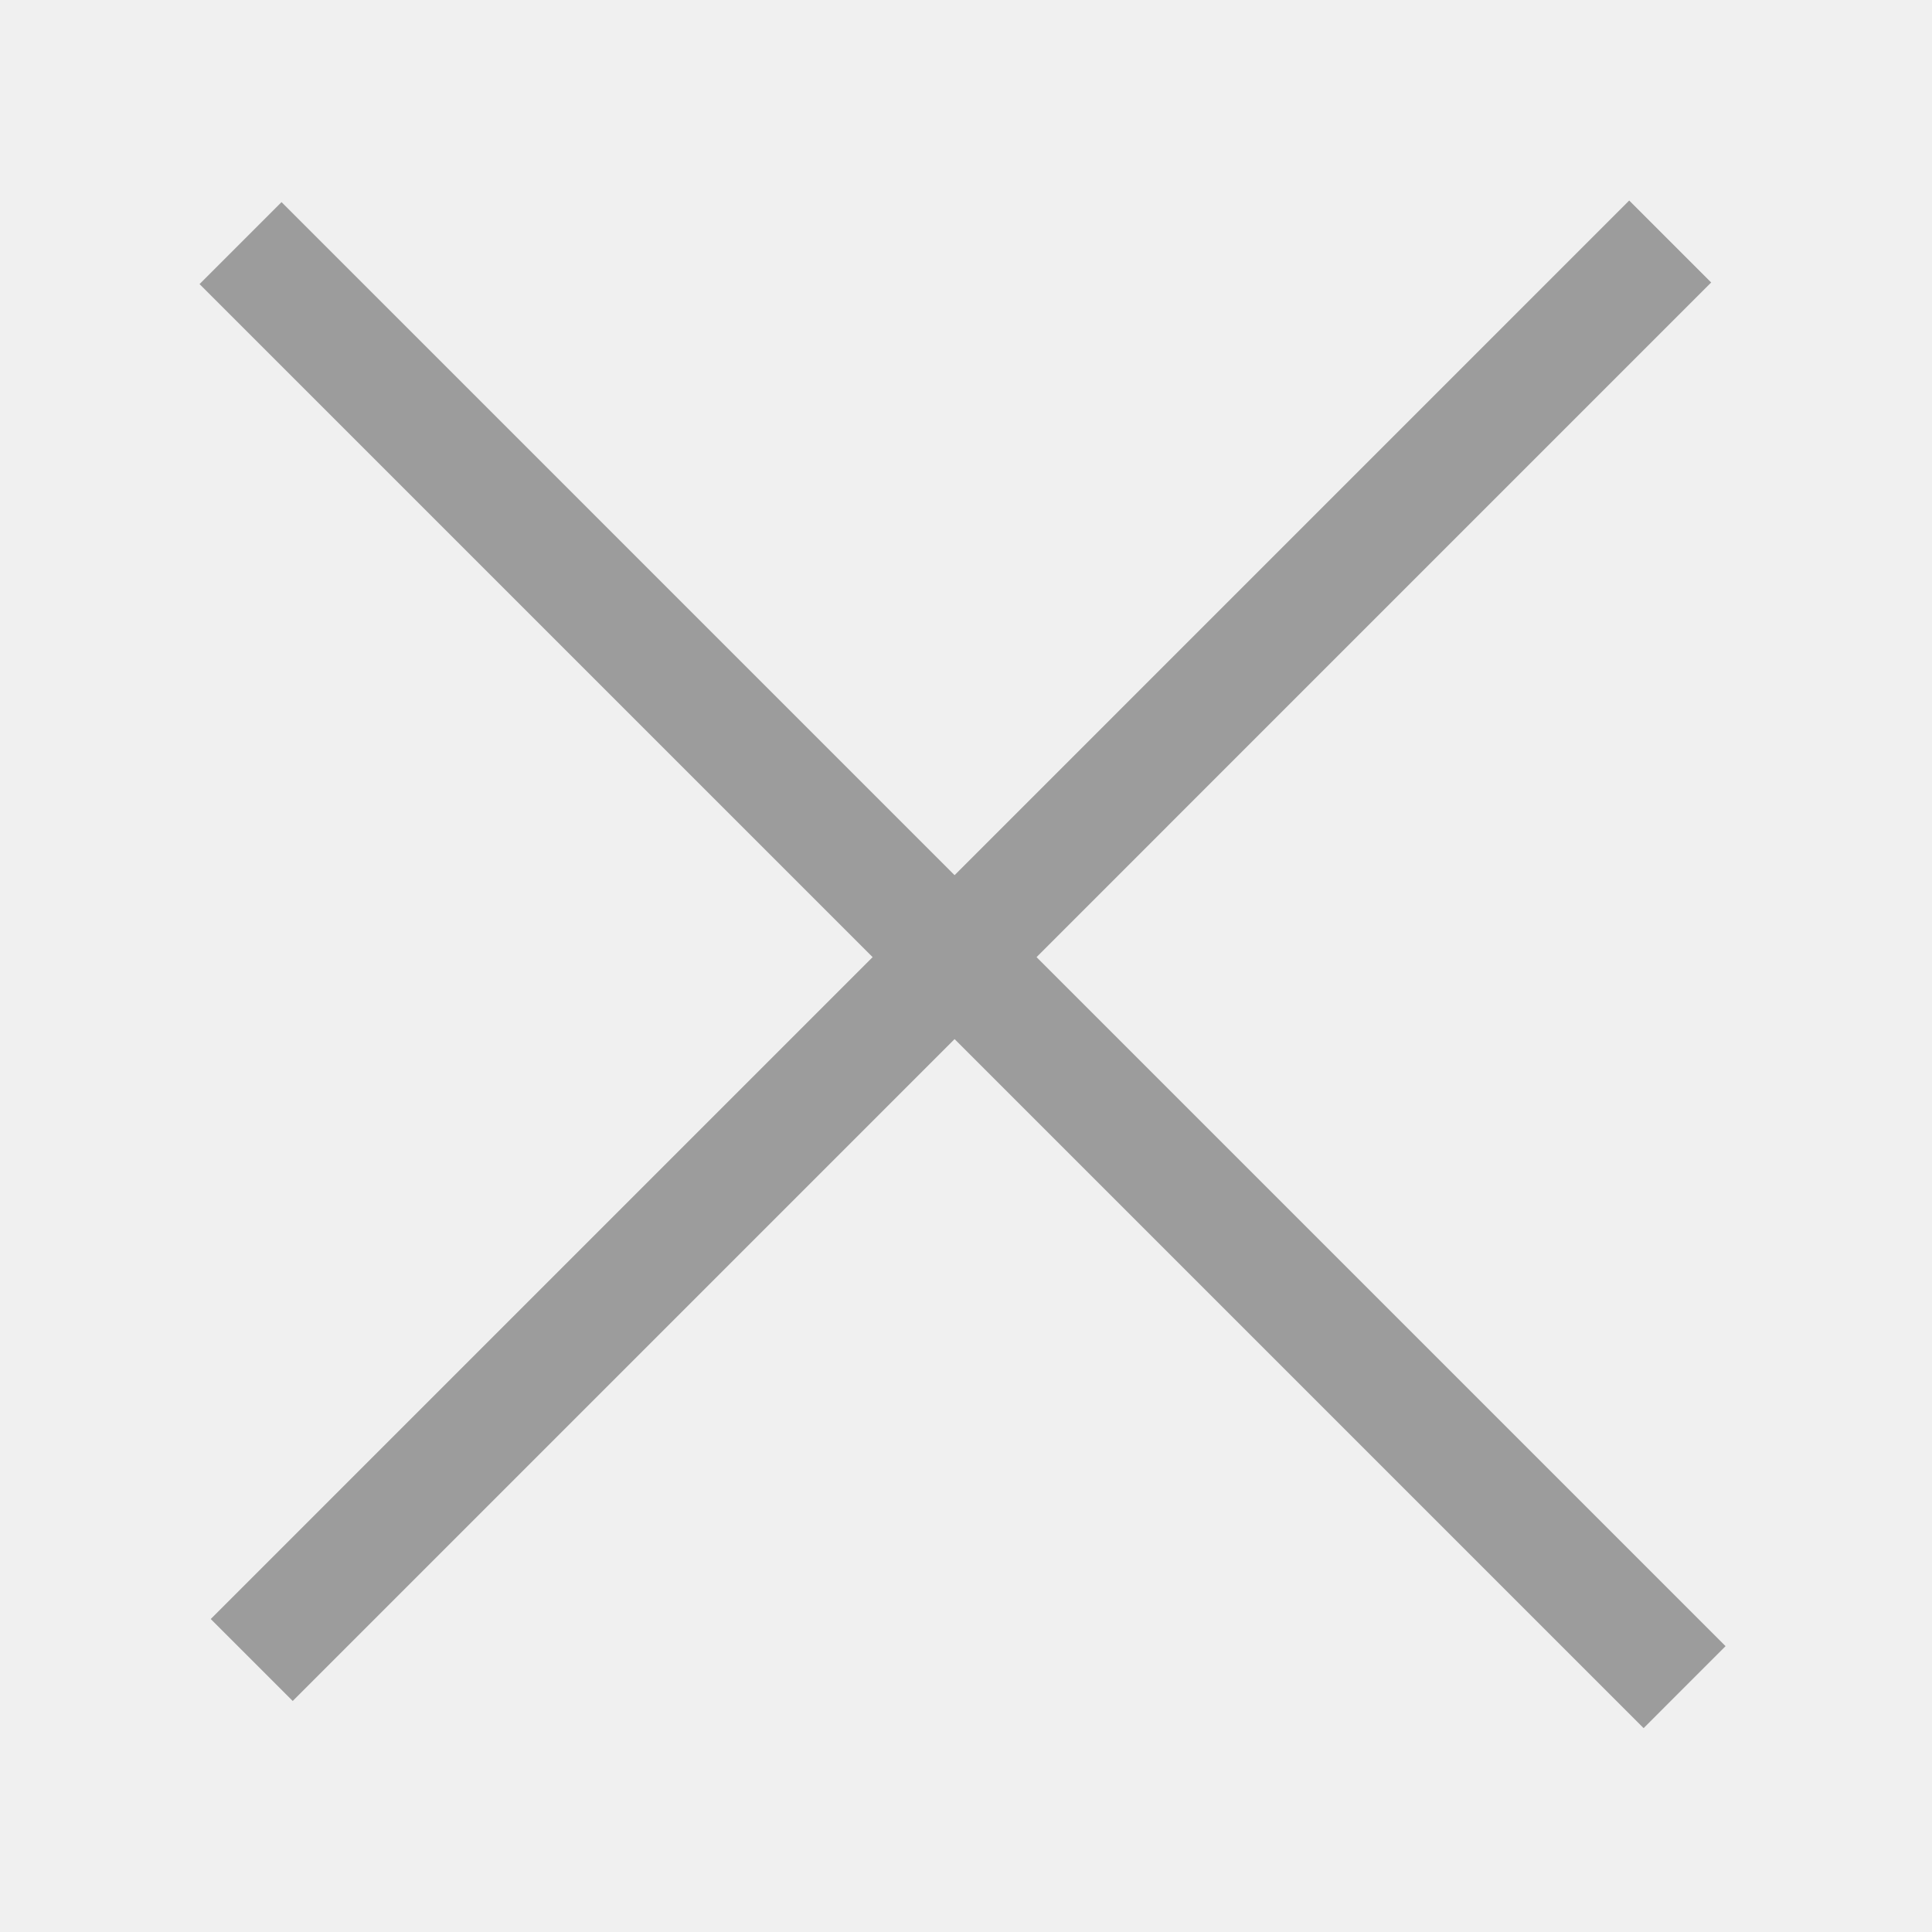
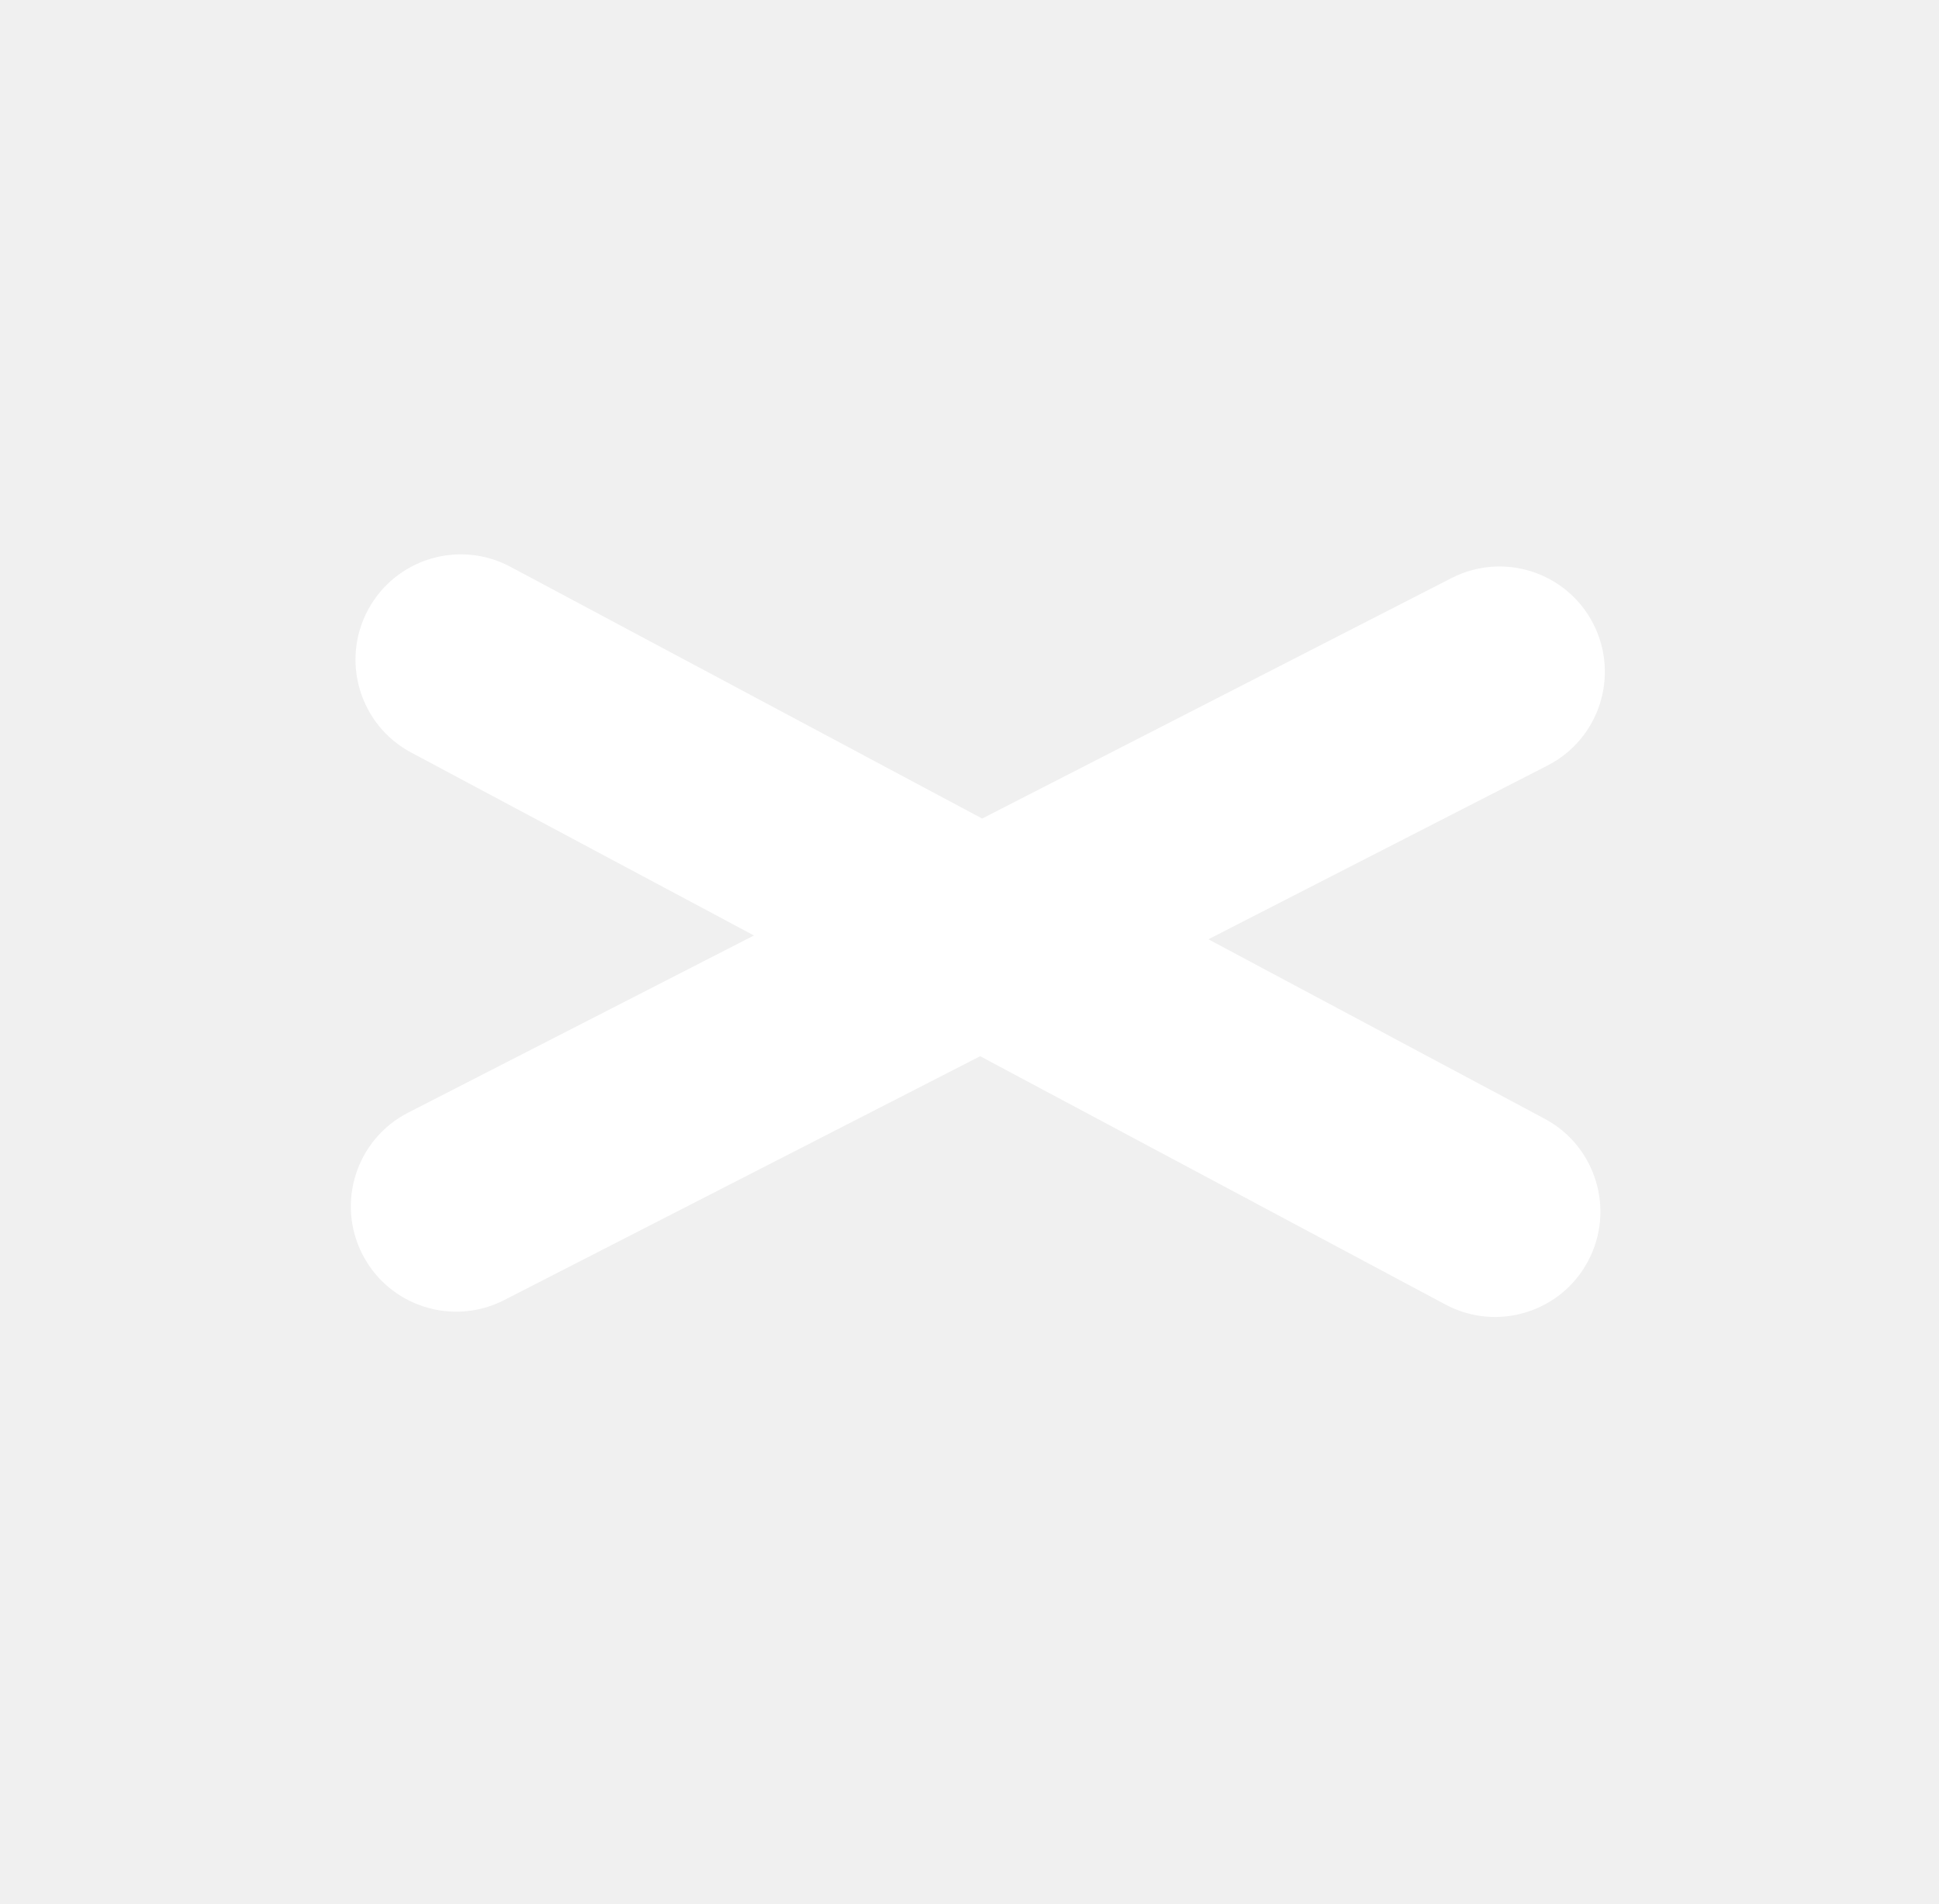
- <svg xmlns="http://www.w3.org/2000/svg" width="1000" height="1000" viewBox="0 0 1000 1000">
+ <svg xmlns="http://www.w3.org/2000/svg" viewBox="0 0 232.74 228.52">
  <defs>
-     <style>.cls-1{fill:none;stroke:#9c9c9c;stroke-miterlimit:10;stroke-width:60px;}</style>
+     <style>.cls-1{fill:#fff;}</style>
  </defs>
-   <g id="Layer_2" data-name="Layer 2">
-     <line class="cls-1" x1="124.5" y1="125.83" x2="871.94" y2="873.26" />
-     <line class="cls-1" x1="130.29" y1="859.21" x2="864.49" y2="125" />
+   <g id="Layer_13" data-name="Layer 13">
+     <rect class="cls-1" x="104.75" y="29.32" width="25.28" height="166" rx="12.64" transform="translate(-36.98 162.99) rotate(-61.91)" />
+     <rect class="cls-1" x="34.37" y="100.09" width="166" height="25.28" rx="12.64" transform="translate(-38.49 65.92) rotate(-27.13)" />
  </g>
</svg>
